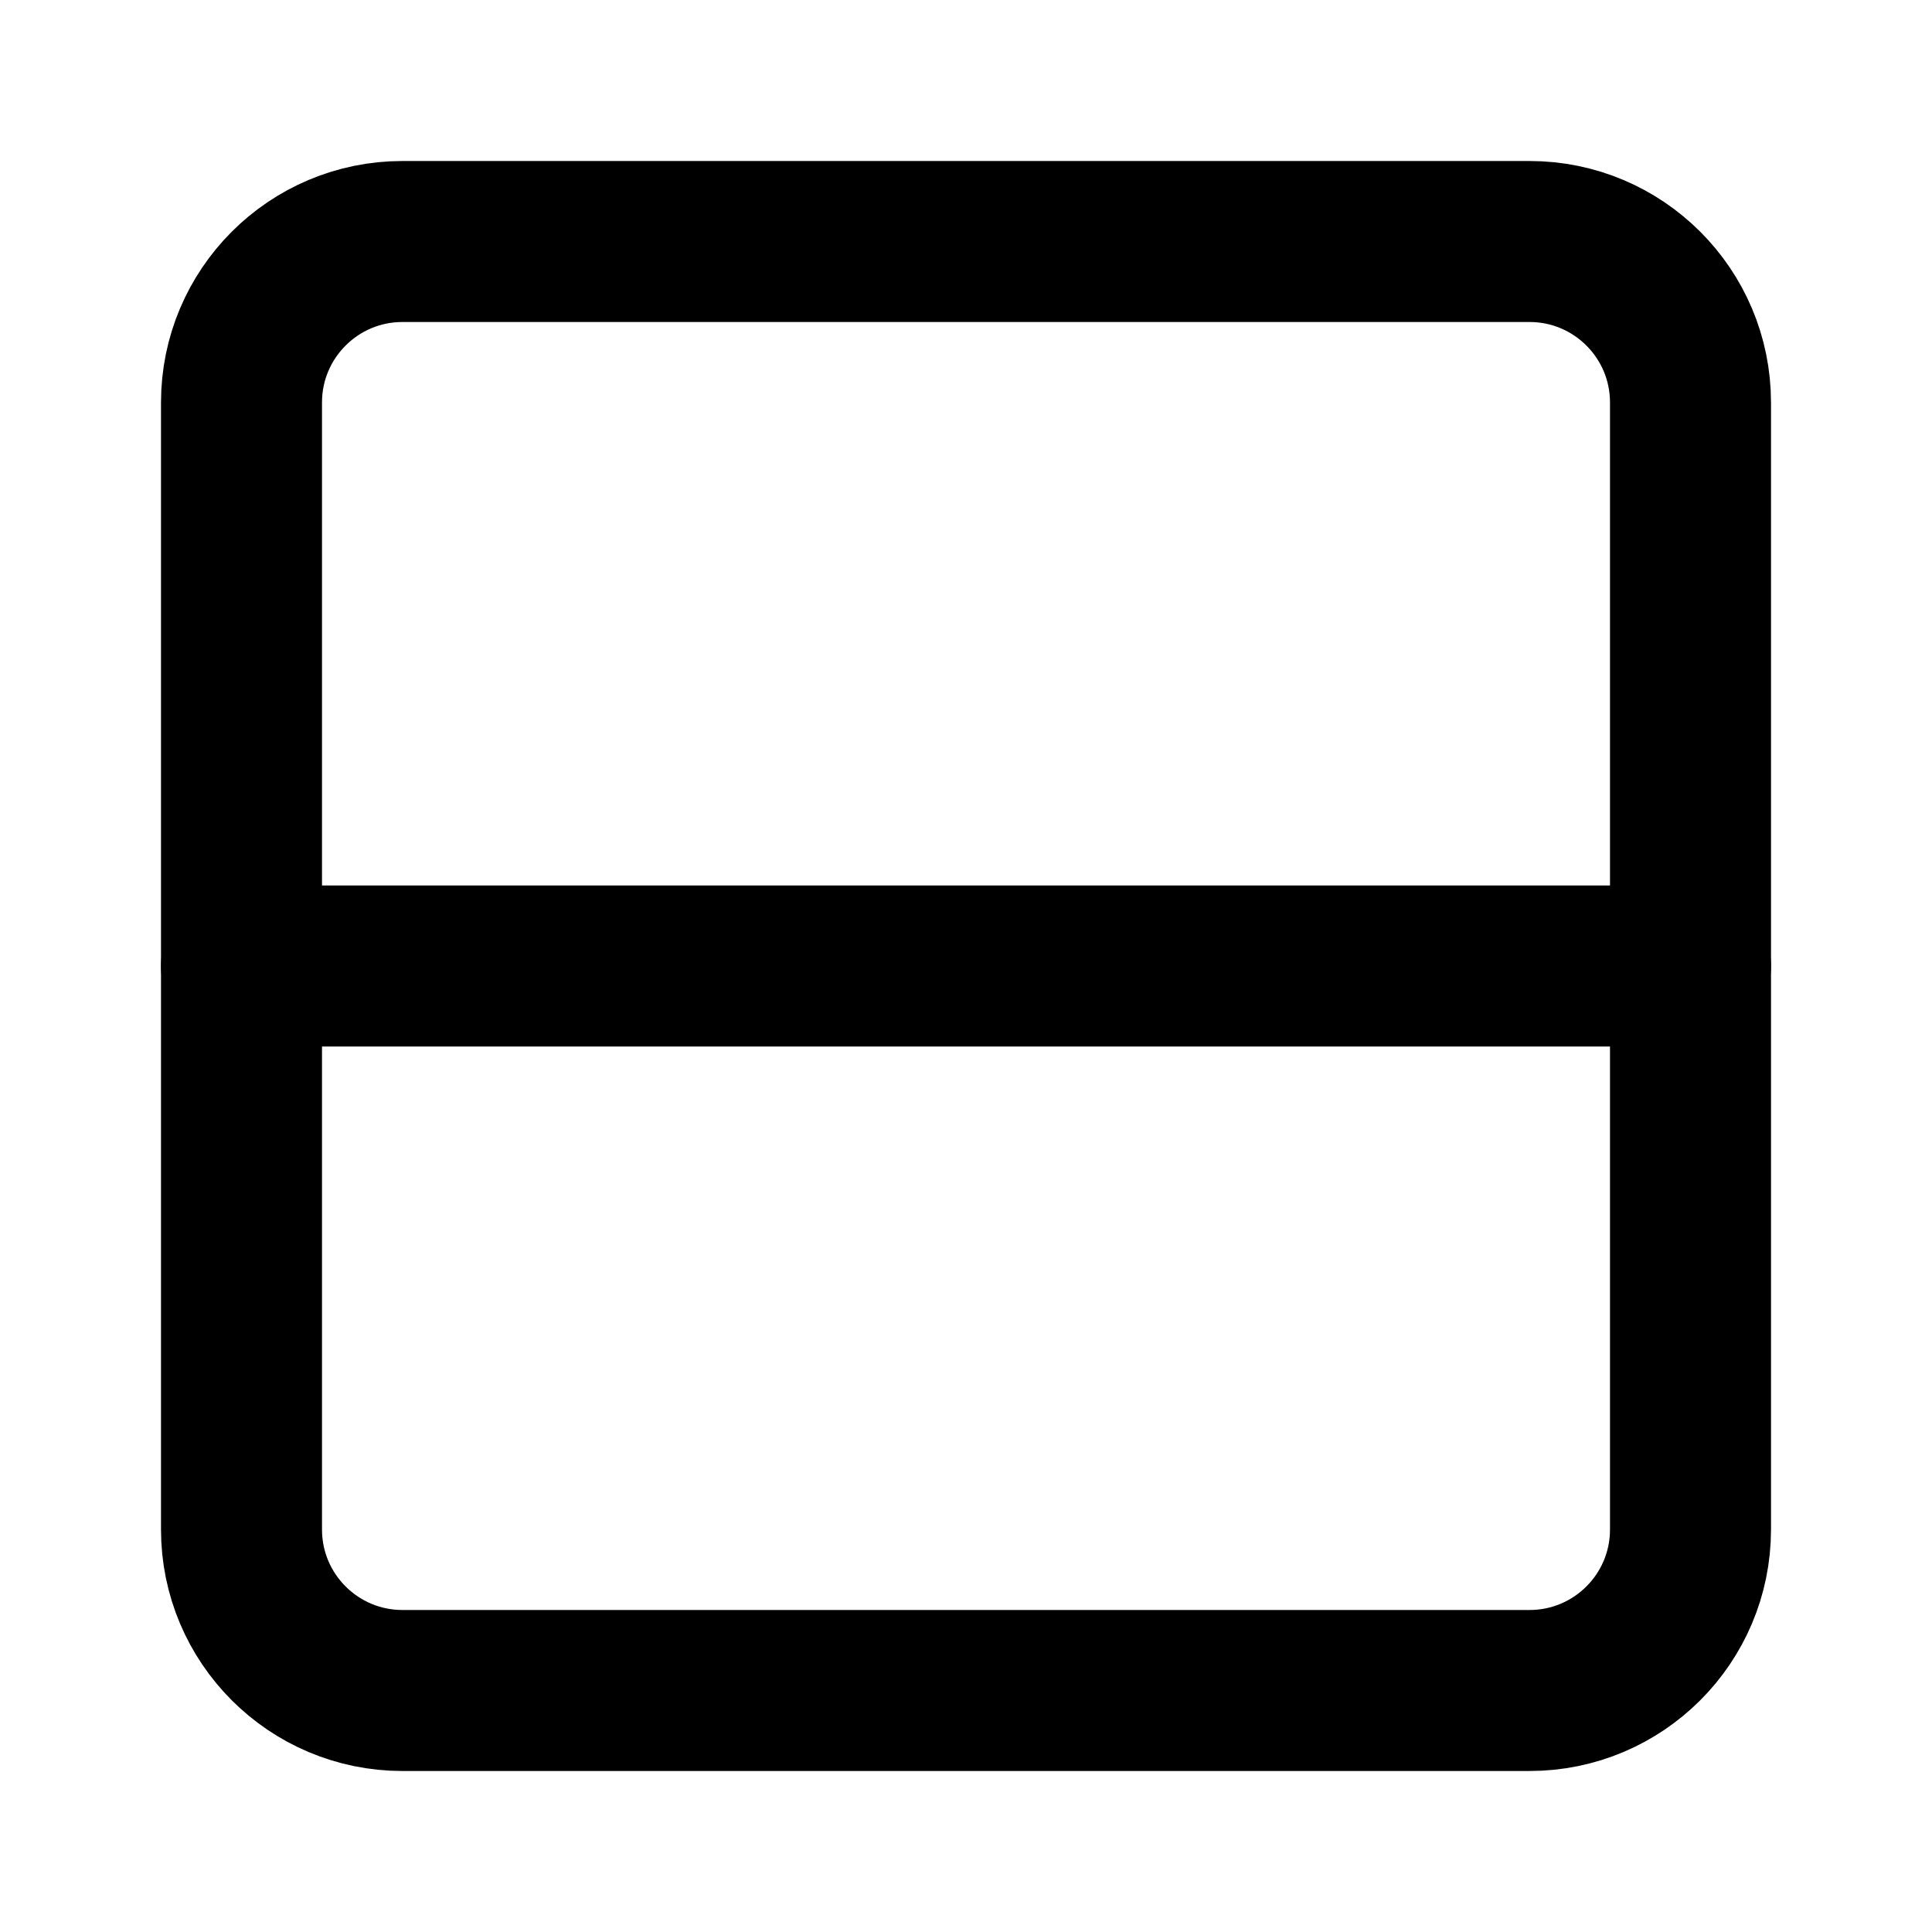
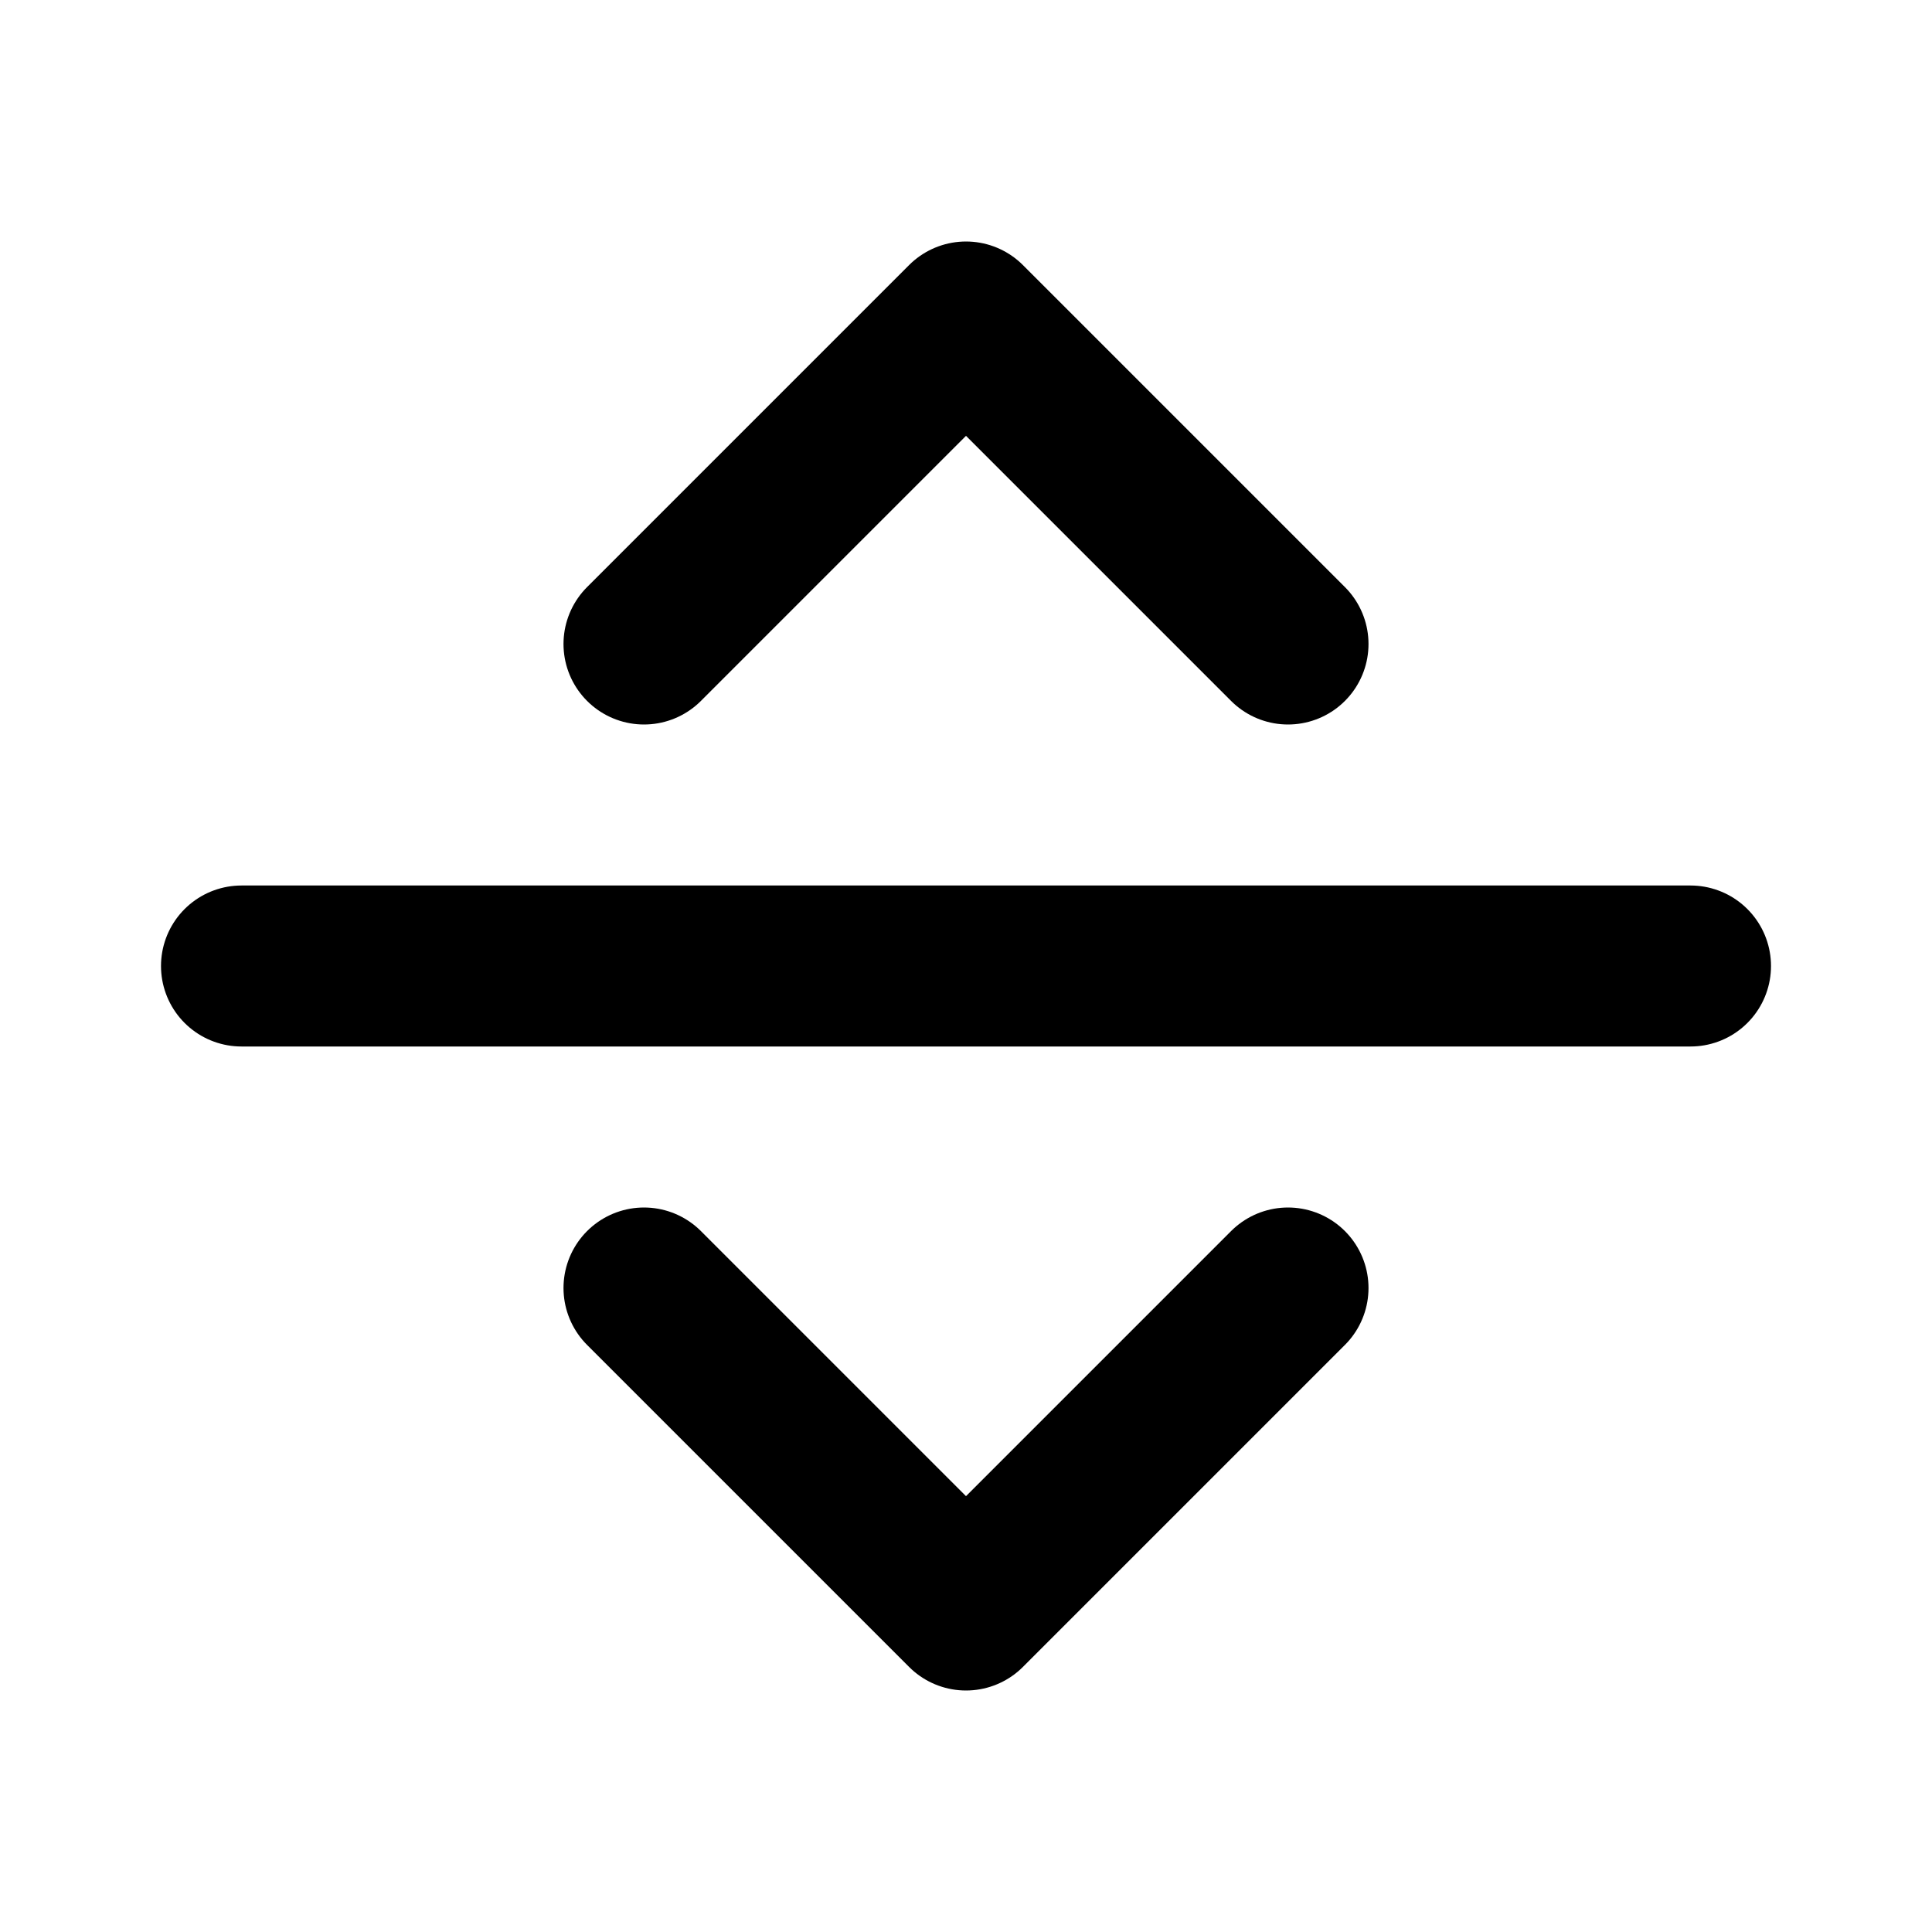
<svg xmlns="http://www.w3.org/2000/svg" width="24" height="24" viewBox="0 0 24 24" fill="none" stroke="#000" stroke-width="2" stroke-linecap="round" stroke-linejoin="round">
-   <rect width="18" height="18" x="3" y="3" rx="2" />
  <path d="M3 12h18" />
+   <path d="m8 8 4-4 4 4" />
+   <path d="m16 16-4 4-4-4" />
</svg>
